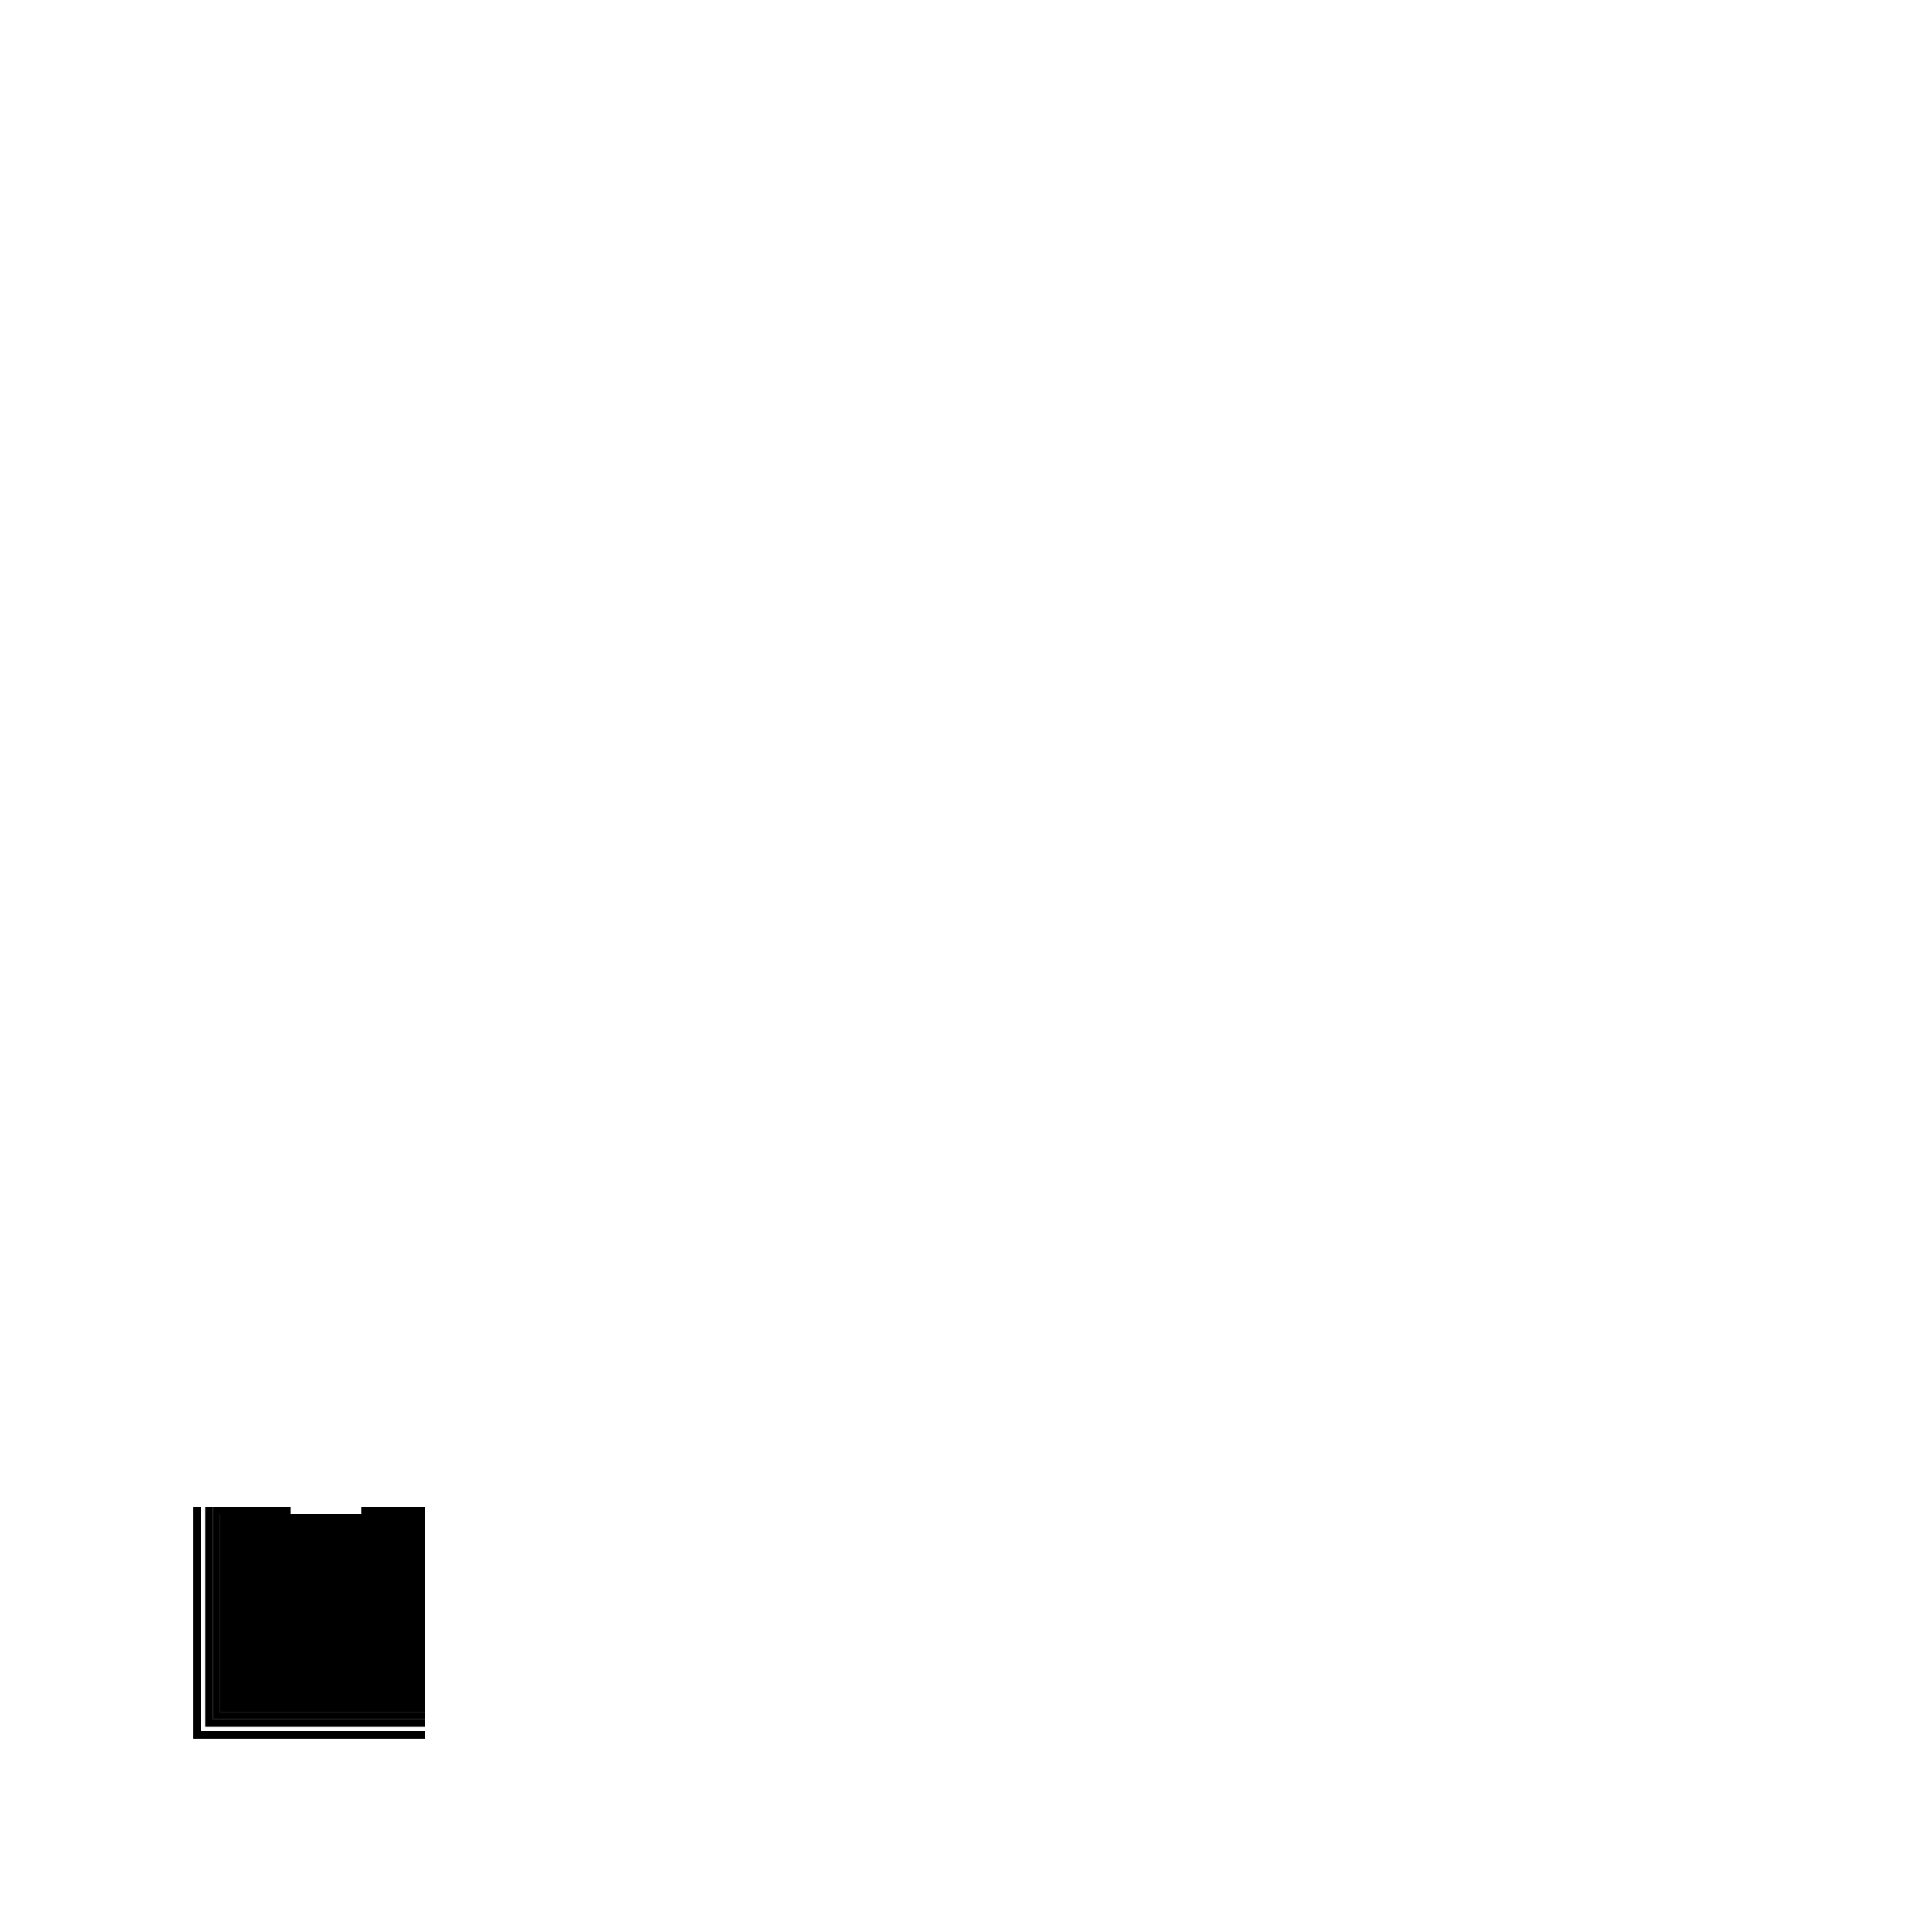
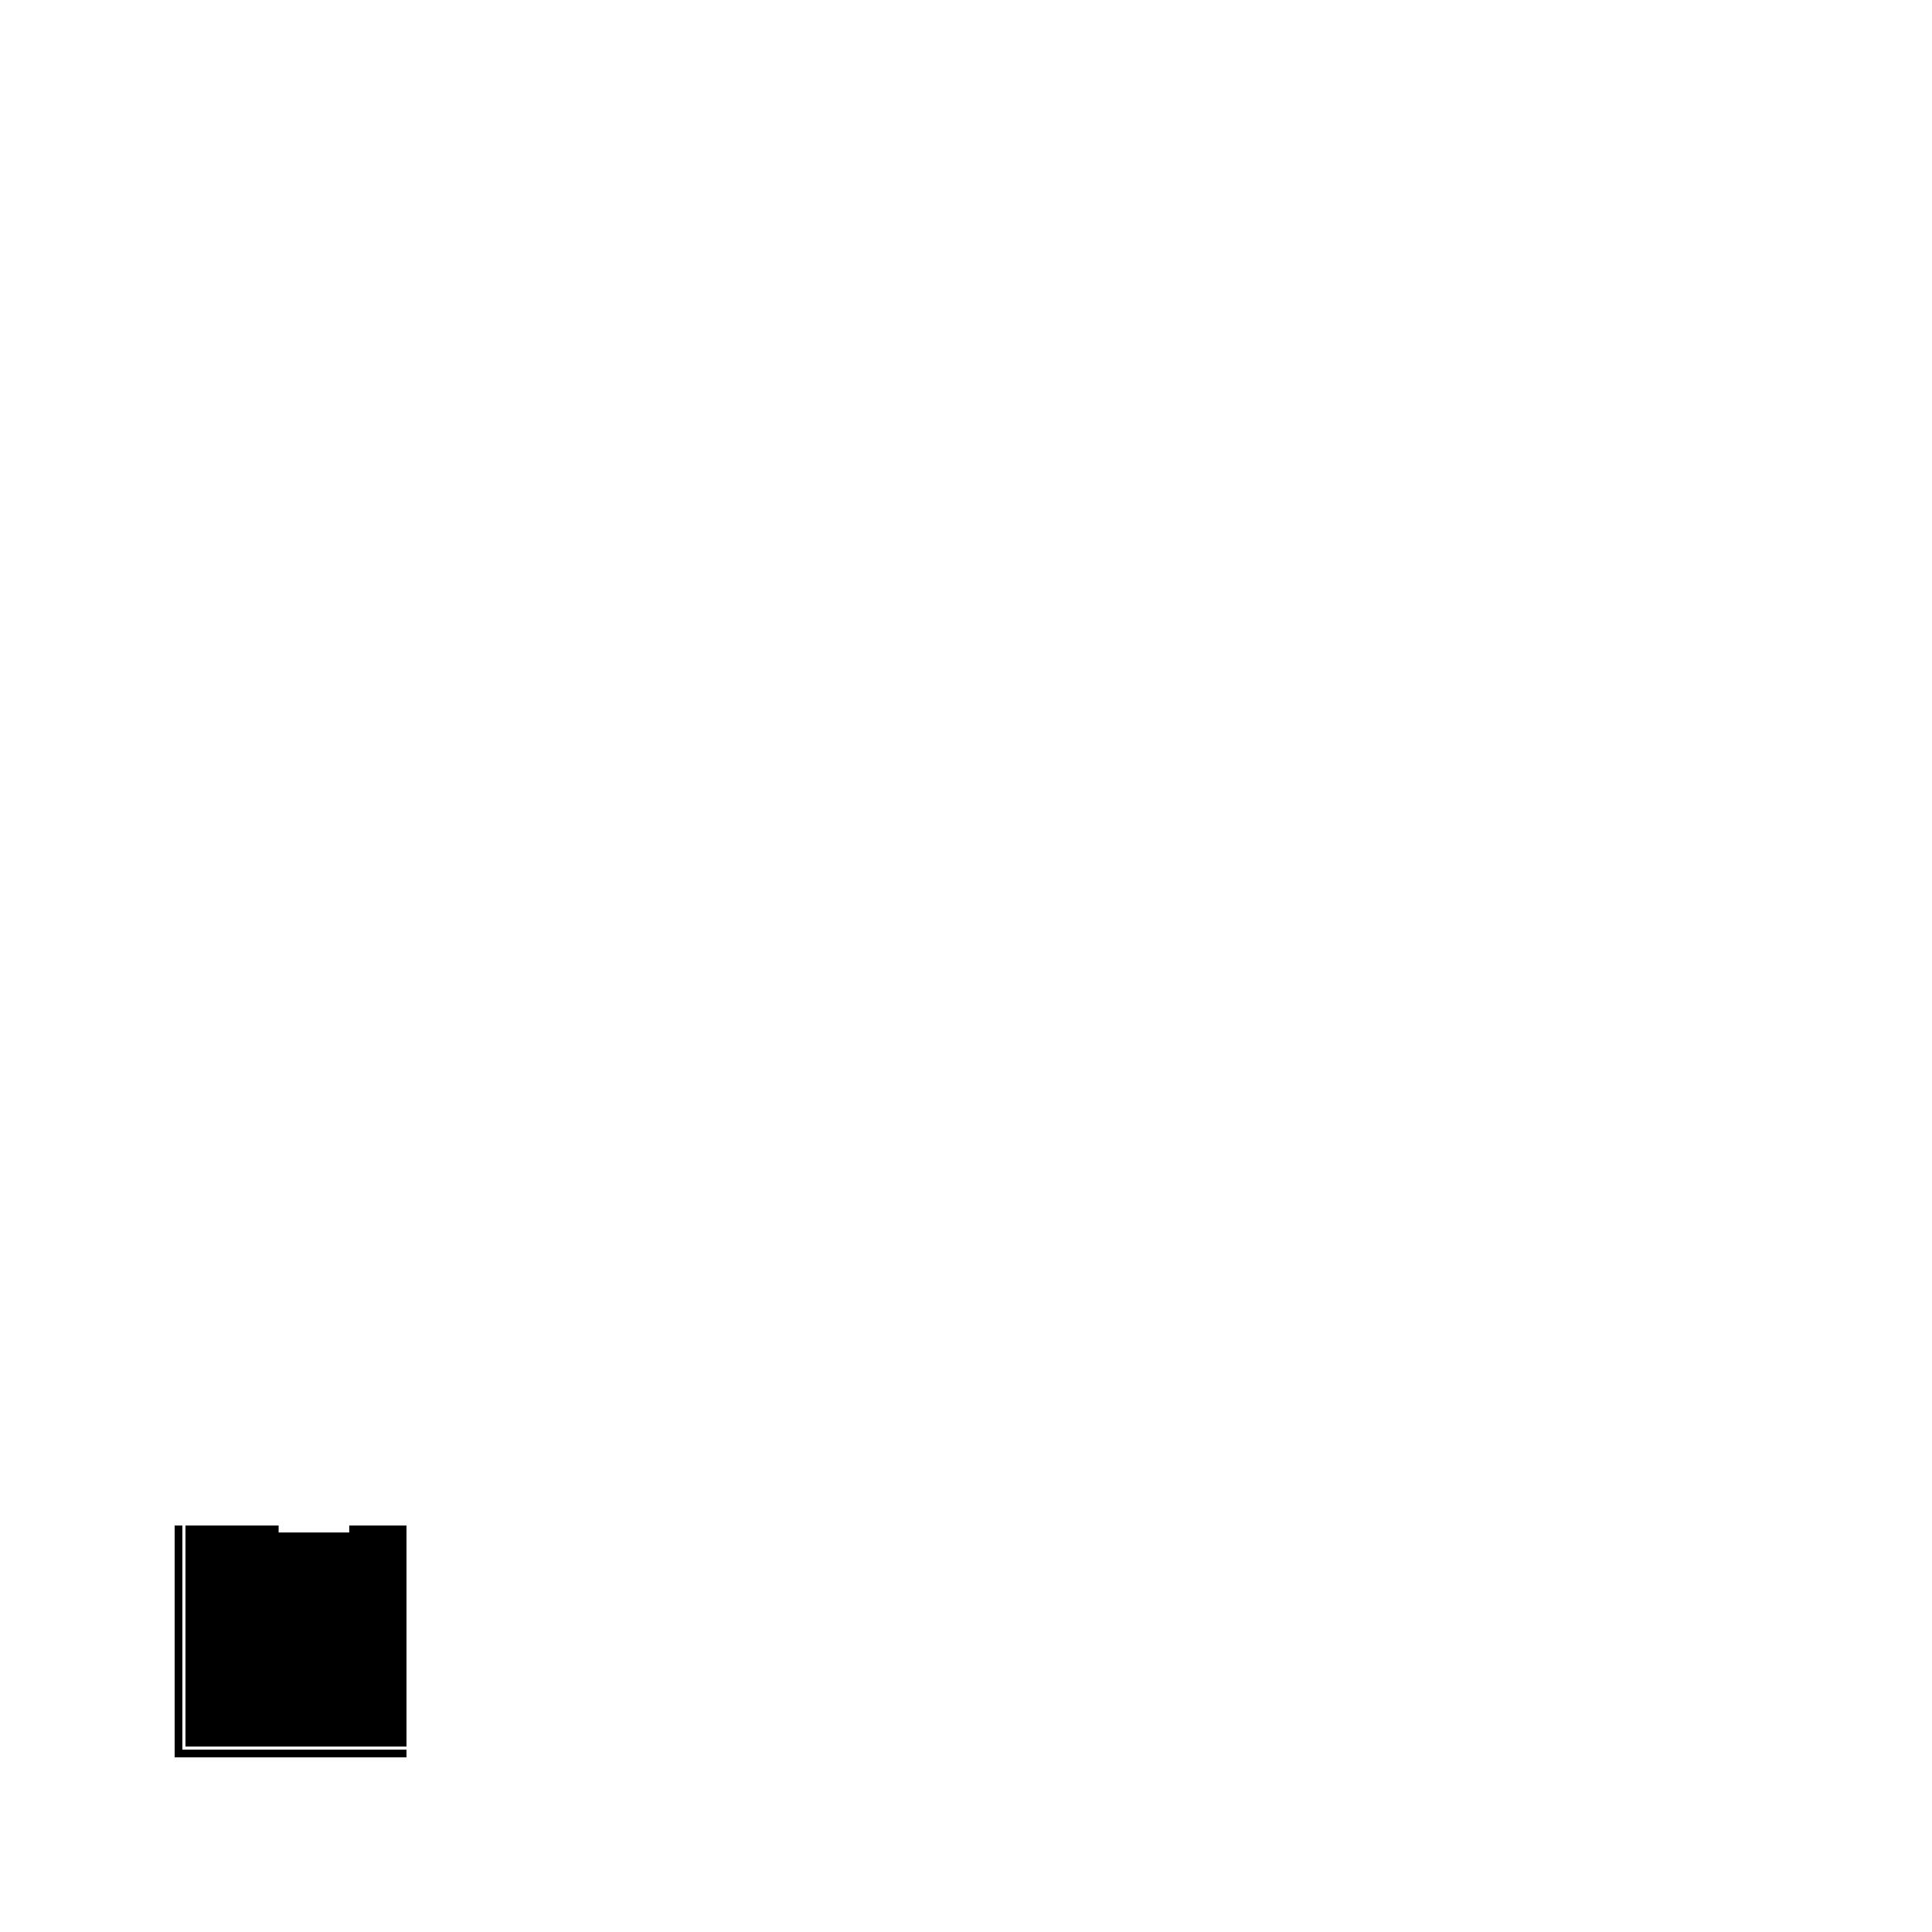
<svg xmlns="http://www.w3.org/2000/svg" xmlns:ns1="http://www.ifcopenshell.org/ns" width="250mm" height="250mm" viewBox="0 0 250 250">
  <defs>
    <marker id="arrowend" markerWidth="10" markerHeight="7" refX="10" refY="3.5" orient="auto">
      <polygon points="0 0, 10 3.5, 0 7" />
    </marker>
    <marker id="arrowstart" markerWidth="10" markerHeight="7" refX="0" refY="3.5" orient="auto">
      <polygon points="10 0, 0 3.5, 10 7" />
    </marker>
  </defs>
  <g ns1:name="Elevation 01_BWK_PLG_00_begane_grond" class="section" ns1:plane="[[1.000000,0.000000,0.000000,0.000000],[0.000000,1.000000,0.000000,0.000000],[0.000000,0.000000,1.000000,0.000000],[0.000000,0.000000,0.000000,1.000000]]" ns1:matrix3="[[10.000000,0.000000,25.000010],[0.000000,10.000000,225.000006],[0.000000,0.000000,1.000000]]">
    <g id="product-2de96125-daa6-4473-85a5-751c95fe6f49" class="IfcSlab material-gewapendbeton projection" ns1:name="beton_200" ns1:guid="0jwM4bsgP4SuMbTHoL$cz9">
-       <path d="M55,222.441 L55,222.441" />
-       <path d="M55,222.441 L55,221.55" />
+       <path d="M52.6,225 L52.6,224.1" />
+       <path d="M52.6,225 L52.6,225" />
    </g>
-     <g id="product-bdd2c04b-301b-437f-b5b4-c152c73b62ad" class="IfcSlab material-null projection" ns1:name="Cementdekvloer 70" ns1:guid="2zqi1BC1j3VxMqmLB7EsAj">
-       <path d="M28.45,221.55 L55,221.55" />
-       <path d="M55,195 L55,195" />
-       <path d="M46.739,195 L37.604,195" />
-       <path d="M55,221.55 L55,195" />
+     <g id="product-bdd2c04b-301b-437f-b5b4-c152c73b62ad" class="IfcSlab material-ongewapendbeton projection" ns1:name="dekvloer_70.001" ns1:guid="2zqi1BC1j3VxMqmLB7EsAj">
+       <path d="M25.9,198.3 L25.9,210.613" />
+       <path d="M52.6,197.4 L52.6,197.4" />
+       <path d="M45.189,197.4 L36.054,197.4" />
+       <path d="M52.6,224.1 L52.6,197.4" />
+       <path d="M25.9,224.1 L52.6,224.1" />
    </g>
    <g id="product-24151b66-b605-46df-8c23-cdb722960a7c" class="IfcWall material-metselwerkbaksteenrood projection" ns1:name="MW100" ns1:guid="0a5HjcjWL6tumZpRSYbWfy">
-       <path d="M26,195 L26,225" />
-       <path d="M25,195 L26,195" />
-       <path d="M25,225 L25,195" />
-       <path d="M26,225 L25,225" />
+       <path d="M23.6,197.4 L23.6,227.4" />
+       <path d="M22.6,197.4 L23.6,197.4" />
+       <path d="M22.6,227.4 L22.6,197.4" />
+       <path d="M23.6,227.4 L22.6,227.4" />
+     </g>
+     <g id="product-2f725bfd-1d36-4b75-a58d-cc5b9a1b49ab" class="IfcWall material-isolatie projection" ns1:name="ISO100" ns1:guid="0lSblz7JPBTQMDp5kQ6qch">
+       <path d="M25,197.4 L25,226" />
+       <path d="M24,197.4 L25,197.4" />
+       <path d="M24,226 L24,197.4" />
+       <path d="M25,226 L24,226" />
    </g>
    <g id="product-a8256432-6506-4059-9c01-fe484e21e762" class="IfcWall material-naaldhoutvurenCLT projection" ns1:name="CLT90.001" ns1:guid="2e9MGoPGP0MPm1$aXE8UTY">
-       <path d="M28.45,195 L28.45,221.55" />
-       <path d="M27.55,195 L28.45,195" />
-       <path d="M27.55,221.55 L27.55,195" />
-       <path d="M28.45,221.55 L27.55,221.55" />
+       <path d="M25.9,197.4 L25.9,224.1" />
+       <path d="M25,197.4 L25.9,197.4" />
+       <path d="M25,224.1 L25,197.4" />
+       <path d="M25.9,224.1 L25,224.1" />
    </g>
    <g id="product-d1eea825-bc53-4fdc-87d9-2ac5de7f5971" class="IfcWall material-naaldhoutvurenCLT projection" ns1:name="CLT90" ns1:guid="3HxgWbl5DFt8VPAiNUVrbn">
-       <path d="M55,221.55 L27.55,221.55" />
-       <path d="M27.55,221.55 L27.55,222.45" />
-       <path d="M55,222.45 L27.55,222.45" />
-       <path d="M55,221.55 L55,222.45" />
+       <path d="M52.6,224.1 L25,224.1" />
+       <path d="M25,224.1 L25,225" />
+       <path d="M52.6,225 L25,225" />
+       <path d="M52.6,224.1 L52.6,225" />
    </g>
-     <g id="product-2f725bfd-1d36-4b75-a58d-cc5b9a1b49ab" class="IfcWall material-isolatie projection" ns1:name="ISO100" ns1:guid="0lSblz7JPBTQMDp5kQ6qch">
-       <path d="M27.55,195 L27.55,222.441" />
-       <path d="M26.55,195 L27.55,195" />
-       <path d="M26.55,222.441 L26.55,195" />
-       <path d="M27.55,222.441 L26.55,222.441" />
+     <g id="product-4ca552b4-5839-4d2d-9212-0d32fe4f6562" class="IfcWall material-isolatie projection" ns1:name="ISO100" ns1:guid="1CfLAqM3bDBP8I3JB_JsLY">
+       <path d="M52.6,225 L25,225" />
+       <path d="M25,225 L25,226" />
+       <path d="M52.6,226 L25,226" />
+       <path d="M52.6,225 L52.6,226" />
+     </g>
+     <g id="product-c5e9504b-7df5-48b3-97e7-63b109bc7cac" class="IfcWall material-metselwerkbaksteenrood projection" ns1:name="MW100" ns1:guid="35wL1BVVL8ivVdOx49l7oi">
+       <path d="M52.6,227.4 L23.6,227.4" />
+       <path d="M52.6,226.4 L52.6,227.4" />
+       <path d="M23.6,226.4 L52.6,226.4" />
+       <path d="M23.6,227.4 L23.6,226.4" />
    </g>
    <g id="product-e006a622-80c5-4895-9be0-c8a07689d7fd" class="IfcWall material-naaldhoutvurenCLT projection" ns1:name="CLT90" ns1:guid="3W1gOYWCL8bPlWoA1sYTVz">
-       <path d="M37.604,195.9 L37.604,195" />
-       <path d="M37.604,195 L28.45,195" />
-       <path d="M28.45,195 L28.45,195.9" />
-       <path d="M37.604,195.9 L28.45,195.9" />
-       <path d="M46.739,195 L46.739,195.9" />
-       <path d="M55,195.9 L46.739,195.9" />
-       <path d="M55,195 L55,195.9" />
-       <path d="M55,195 L46.739,195" />
-     </g>
-     <g id="product-4ca552b4-5839-4d2d-9212-0d32fe4f6562" class="IfcWall material-isolatie projection" ns1:name="ISO100" ns1:guid="1CfLAqM3bDBP8I3JB_JsLY">
-       <path d="M55,222.441 L26.55,222.441" />
-       <path d="M26.55,222.441 L26.55,223.441" />
-       <path d="M55,223.441 L26.55,223.441" />
-       <path d="M55,222.441 L55,223.441" />
-     </g>
-     <g id="product-c5e9504b-7df5-48b3-97e7-63b109bc7cac" class="IfcWall material-metselwerkbaksteenrood projection" ns1:name="MW100" ns1:guid="35wL1BVVL8ivVdOx49l7oi">
-       <path d="M55,225 L26,225" />
-       <path d="M55,224 L55,225" />
-       <path d="M26,224 L55,224" />
-       <path d="M26,225 L26,224" />
+       <path d="M36.054,198.3 L36.054,197.4" />
+       <path d="M36.054,197.4 L25.9,197.4" />
+       <path d="M25.9,197.4 L25.9,198.3" />
+       <path d="M36.054,198.3 L25.9,198.3" />
+       <path d="M45.189,197.4 L45.189,198.3" />
+       <path d="M52.6,198.3 L45.189,198.3" />
+       <path d="M52.6,197.4 L52.6,198.3" />
+       <path d="M52.6,197.4 L45.189,197.4" />
    </g>
    <g id="product-8f1b571e-1ab6-428d-ac22-869257c874cb" class="IfcPile material-null projection" ns1:name="FP_220_Type_1" ns1:guid="2F6rSU6hP2ZQmYXf9No7JB">
-       <path d="M26.55,210.5 L26.5,210.5" />
-       <path d="M26.5,210.5 L26.55,210.5" />
-       <path d="M26.5,210.5 L26.133,210.5" />
-       <path d="M26.133,210.5 L26.5,210.5" />
-       <path d="M26.5,208.3 L26.55,208.3" />
-       <path d="M26.55,208.3 L26.5,208.3" />
-       <path d="M26.5,208.667 L26.55,208.617" />
-       <path d="M26.55,208.617 L26.5,208.667" />
-       <path d="M26.5,210.133 L26.5,209.767" />
-       <path d="M26.5,209.767 L26.5,210.133" />
-       <path d="M26,208.3 L26.133,208.3" />
-       <path d="M26.133,208.3 L26,208.3" />
-       <path d="M26.133,209.4 L26,209.4" />
-       <path d="M26,209.4 L26.133,209.4" />
-       <path d="M26.5,208.3 L26,208.8" />
-       <path d="M26,208.8 L26.5,208.3" />
-       <path d="M26.5,207.2 L26.5,208.3" />
-       <path d="M26.5,208.3 L26.5,207.2" />
-       <path d="M26.5,209.4 L26.55,209.35" />
-       <path d="M26.55,209.35 L26.5,209.4" />
-       <path d="M26.55,209.4 L26.5,209.4" />
-       <path d="M26.5,209.4 L26.55,209.4" />
-       <path d="M26.5,209.033 L26.5,208.667" />
-       <path d="M26.5,208.667 L26.5,209.033" />
-       <path d="M26.5,210.5 L26.5,210.133" />
-       <path d="M26.5,210.133 L26.5,210.5" />
-       <path d="M26.133,208.3 L26.5,208.3" />
-       <path d="M26.5,208.3 L26.133,208.3" />
-       <path d="M26.133,209.4 L26.5,209.033" />
-       <path d="M26.5,209.033 L26.133,209.4" />
-       <path d="M26.5,209.4 L26.5,209.033" />
-       <path d="M26.5,209.033 L26.5,209.4" />
-       <path d="M26,209.167 L26.5,208.667" />
-       <path d="M26.5,208.667 L26,209.167" />
-       <path d="M24.3,209.4 L25,209.4" />
-       <path d="M25,209.4 L24.3,209.4" />
-       <path d="M26.133,208.3 L26,208.433" />
-       <path d="M26,208.433 L26.133,208.3" />
-       <path d="M26.5,209.4 L26.133,209.4" />
-       <path d="M26.133,209.4 L26.5,209.4" />
-       <path d="M26.5,209.767 L26.5,209.4" />
-       <path d="M26.5,209.4 L26.5,209.767" />
-       <path d="M26.5,208.667 L26.5,208.3" />
-       <path d="M26.5,208.3 L26.5,208.667" />
-       <path d="M26.5,211.6 L26.5,210.5" />
-       <path d="M26.5,210.5 L26.5,211.6" />
-       <path d="M26.5,209.033 L26.55,208.983" />
-       <path d="M26.55,208.983 L26.5,209.033" />
-       <path d="M26.133,210.5 L26,210.5" />
-       <path d="M26,210.5 L26.133,210.5" />
+       <path d="M24,212.9 L23.933,212.9" />
+       <path d="M23.933,212.9 L24,212.9" />
+       <path d="M23.6,210.7 L23.933,210.7" />
+       <path d="M23.933,210.7 L23.6,210.7" />
+       <path d="M23.933,211.8 L23.6,211.8" />
+       <path d="M23.6,211.8 L23.933,211.8" />
+       <path d="M24,211 L23.6,211.4" />
+       <path d="M23.6,211.4 L24,211" />
+       <path d="M23.933,210.7 L24,210.7" />
+       <path d="M24,210.7 L23.933,210.7" />
+       <path d="M23.933,211.8 L24,211.733" />
+       <path d="M24,211.733 L23.933,211.8" />
+       <path d="M23.6,211.767 L24,211.367" />
+       <path d="M24,211.367 L23.6,211.767" />
+       <path d="M22.1,211.8 L22.6,211.8" />
+       <path d="M22.6,211.8 L22.1,211.8" />
+       <path d="M23.933,210.7 L23.6,211.033" />
+       <path d="M23.6,211.033 L23.933,210.7" />
+       <path d="M24,211.8 L23.933,211.8" />
+       <path d="M23.933,211.8 L24,211.8" />
+       <path d="M23.933,212.9 L23.6,212.9" />
+       <path d="M23.6,212.9 L23.933,212.9" />
    </g>
    <g id="product-41e90adb-649b-4055-9402-0577efead61e" class="IfcPile material-null projection" ns1:name="FP_220_Type_2" ns1:guid="11wGhRP9j0LPG21NVlwjOU">
-       <path d="M39.5,223.5 L38.4,223.5" />
-       <path d="M38.4,223.5 L39.5,223.5" />
-       <path d="M42.8,223.5 L41.7,223.5" />
-       <path d="M41.7,223.5 L42.8,223.5" />
-       <path d="M41.333,223.5 L40.967,223.5" />
-       <path d="M40.967,223.5 L41.333,223.5" />
-       <path d="M39.5,224 L39.5,223.867" />
-       <path d="M39.5,223.867 L39.5,224" />
-       <path d="M41.7,223.867 L41.567,224" />
-       <path d="M41.567,224 L41.7,223.867" />
-       <path d="M40.967,223.5 L40.6,223.5" />
-       <path d="M40.6,223.5 L40.967,223.5" />
-       <path d="M39.5,223.867 L39.5,223.5" />
-       <path d="M39.5,223.5 L39.5,223.867" />
-       <path d="M41.7,223.5 L41.2,224" />
-       <path d="M41.2,224 L41.7,223.5" />
-       <path d="M40.6,223.5 L40.233,223.5" />
-       <path d="M40.233,223.5 L40.6,223.5" />
-       <path d="M39.5,223.5 L39.5,223.441" />
-       <path d="M39.5,223.441 L39.5,223.5" />
-       <path d="M40.833,224 L41.333,223.5" />
-       <path d="M41.333,223.5 L40.833,224" />
-       <path d="M40.233,223.5 L39.867,223.5" />
-       <path d="M39.867,223.5 L40.233,223.5" />
-       <path d="M40.6,223.867 L40.967,223.5" />
-       <path d="M40.967,223.5 L40.6,223.867" />
-       <path d="M39.867,223.5 L39.5,223.5" />
-       <path d="M39.5,223.5 L39.867,223.5" />
-       <path d="M40.292,223.441 L40.233,223.5" />
-       <path d="M40.233,223.5 L40.292,223.441" />
-       <path d="M41.7,223.5 L41.7,223.441" />
-       <path d="M41.7,223.441 L41.7,223.5" />
-       <path d="M40.6,224 L40.6,223.867" />
-       <path d="M40.6,223.867 L40.6,224" />
-       <path d="M39.926,223.441 L39.867,223.5" />
-       <path d="M39.867,223.5 L39.926,223.441" />
-       <path d="M41.7,223.867 L41.7,223.5" />
-       <path d="M41.7,223.5 L41.7,223.867" />
-       <path d="M40.6,223.867 L40.6,223.5" />
-       <path d="M40.6,223.5 L40.6,223.867" />
-       <path d="M39.5,223.5 L39.559,223.441" />
-       <path d="M39.559,223.441 L39.5,223.5" />
-       <path d="M41.7,224 L41.7,223.867" />
-       <path d="M41.7,223.867 L41.7,224" />
-       <path d="M40.6,223.5 L40.6,223.441" />
-       <path d="M40.6,223.441 L40.6,223.5" />
-       <path d="M40.6,225.7 L40.6,225" />
-       <path d="M40.6,225 L40.6,225.7" />
-       <path d="M41.7,223.5 L41.333,223.5" />
-       <path d="M41.333,223.5 L41.7,223.5" />
+       <path d="M37.1,226.4 L37.1,226.067" />
+       <path d="M37.1,226.067 L37.1,226.4" />
+       <path d="M39.3,226.067 L38.967,226.4" />
+       <path d="M38.967,226.4 L39.3,226.067" />
+       <path d="M37.1,226.067 L37.1,226" />
+       <path d="M37.1,226 L37.1,226.067" />
+       <path d="M39,226 L38.6,226.4" />
+       <path d="M38.6,226.4 L39,226" />
+       <path d="M38.233,226.4 L38.633,226" />
+       <path d="M38.633,226 L38.233,226.4" />
+       <path d="M37.1,225 L37.1,225" />
+       <path d="M37.1,225 L37.1,225" />
+       <path d="M38.2,226.067 L38.267,226" />
+       <path d="M38.267,226 L38.2,226.067" />
+       <path d="M39.3,225 L39.3,225" />
+       <path d="M39.3,225 L39.3,225" />
+       <path d="M38.2,226.4 L38.2,226.067" />
+       <path d="M38.2,226.067 L38.2,226.4" />
+       <path d="M38.167,225 L38.167,225" />
+       <path d="M38.167,225 L38.167,225" />
+       <path d="M39.3,226.067 L39.3,226" />
+       <path d="M39.3,226 L39.3,226.067" />
+       <path d="M38.2,226.067 L38.2,226" />
+       <path d="M38.2,226 L38.2,226.067" />
+       <path d="M37.8,225 L37.8,225" />
+       <path d="M37.8,225 L37.8,225" />
+       <path d="M39.3,226.4 L39.3,226.067" />
+       <path d="M39.3,226.067 L39.3,226.4" />
+       <path d="M37.433,225 L37.433,225" />
+       <path d="M37.433,225 L37.433,225" />
+       <path d="M38.2,225 L38.2,225" />
+       <path d="M38.2,225 L38.2,225" />
+       <path d="M38.2,227.9 L38.2,227.4" />
+       <path d="M38.2,227.4 L38.2,227.9" />
    </g>
    <g ns1:guid="0Mu_oMfm52hvAVMsNs635_" ns1:name="Example Space" class="IfcSpace material-null cut">
-       <path d="M55,221.55 L55,214.283 L55,195.9 L47.478,195.9 L28.45,195.9 L28.45,203.168 L28.45,221.55 L35.973,221.55 Z" />
+       <path d="M52.6,224.1 L52.6,205.61 L52.6,198.3 L33.465,198.3 L25.9,198.3 L25.9,216.79 L25.9,224.1 L45.035,224.1 Z" />
    </g>
-     <g class="35wL1BVVL8ivVdOx49l7oi 0a5HjcjWL6tumZpRSYbWfy material-metselwerkbaksteenrood IfcWall cut">
-       <path d="M26,207.8 L26,195 L25.427,195 L25.0,195 L25,212.2 L25,225 L25.573,225 L26,225 Z" />
+     <g class="cut material-metselwerkbaksteenrood IfcWall 0a5HjcjWL6tumZpRSYbWfy 35wL1BVVL8ivVdOx49l7oi">
+       <path d="M23.6,210.2 L23.6,197.4 L23.027,197.4 L22.6,197.4 L22.6,214.6 L22.6,227.4 L23.173,227.4 L23.6,227.4 L34.652,227.4 L36.033,227.4 L45.461,227.4 L52.6,227.4 L52.6,226.973 L52.6,226.4 L45.461,226.4 L36.033,226.4 L34.652,226.4 L23.6,226.4 Z" />
    </g>
-     <g class="35wL1BVVL8ivVdOx49l7oi 0a5HjcjWL6tumZpRSYbWfy material-metselwerkbaksteenrood IfcWall cut">
-       <path d="M55,224 L47.861,224 L38.433,224 L37.052,224 L26,224 L26,224.427 L26,225 L37.052,225 L38.433,225 L47.861,225 L55,225 L55,224.573 Z" />
+     <g class="0lSblz7JPBTQMDp5kQ6qch cut 1CfLAqM3bDBP8I3JB_JsLY IfcWall material-isolatie">
+       <path d="M25.0,209.603 L25.0,197.4 L24.427,197.4 L24,197.4 L24,213.797 L24,226 L24.573,226 L25,226 Z" />
    </g>
-     <g class="2e9MGoPGP0MPm1$aXE8UTY 3HxgWbl5DFt8VPAiNUVrbn 3W1gOYWCL8bPlWoA1sYTVz material-naaldhoutvurenCLT IfcWall cut">
-       <path d="M46.739,195.0 L46.739,195.325 L46.739,195.9 L52.018,195.9 L55,195.9 L55,195.255 L55,195 L52.018,195 Z" />
+     <g class="0lSblz7JPBTQMDp5kQ6qch cut 1CfLAqM3bDBP8I3JB_JsLY IfcWall material-isolatie">
+       <path d="M34.718,225 L25,225 L25,225.427 L25,226 L34.718,226 L36.033,226 L45.461,226 L52.6,226 L52.6,225.427 L52.6,225.0 L45.461,225.0 L36.033,225 Z" />
    </g>
-     <g class="2e9MGoPGP0MPm1$aXE8UTY 3HxgWbl5DFt8VPAiNUVrbn 3W1gOYWCL8bPlWoA1sYTVz material-naaldhoutvurenCLT IfcWall cut">
-       <path d="M31.754,195.9 L37.604,195.9 L37.604,195.575 L37.604,195.0 L31.754,195 L28.45,195 L27.82,195 L27.55,195 L27.55,213.594 L27.55,221.55 L27.55,221.82 L27.55,222.45 L36.8,222.45 L38.996,222.45 L48.104,222.45 L55,222.45 L55,221.82 L55,221.55 L48.104,221.55 L38.996,221.55 L36.8,221.55 L28.45,221.55 L28.45,202.956 L28.45,195.9 Z" />
+     <g class="2e9MGoPGP0MPm1$aXE8UTY cut material-naaldhoutvurenCLT 3HxgWbl5DFt8VPAiNUVrbn IfcWall 3W1gOYWCL8bPlWoA1sYTVz">
+       <path d="M45.189,197.4 L45.189,197.725 L45.189,198.3 L49.925,198.3 L52.6,198.3 L52.6,197.655 L52.6,197.4 L49.925,197.4 Z" />
    </g>
-     <g class="material-isolatie 0lSblz7JPBTQMDp5kQ6qch 1CfLAqM3bDBP8I3JB_JsLY IfcWall cut">
-       <path d="M27.55,206.708 L27.55,195 L26.977,195 L26.55,195 L26.55,210.733 L26.55,222.441 L26.55,222.868 L26.55,223.441 L37.078,223.441 L38.433,223.441 L47.861,223.441 L55,223.441 L55,222.868 L55,222.441 L47.861,222.441 L38.433,222.441 L37.078,222.441 L27.55,222.441 Z" />
+     <g class="2e9MGoPGP0MPm1$aXE8UTY cut material-naaldhoutvurenCLT 3HxgWbl5DFt8VPAiNUVrbn IfcWall 3W1gOYWCL8bPlWoA1sYTVz">
+       <path d="M29.565,198.3 L36.054,198.3 L36.054,197.975 L36.054,197.4 L29.565,197.4 L25.9,197.4 L25.27,197.4 L25.0,197.4 L25,216.099 L25,224.1 L25,224.37 L25,225 L34.388,225 L36.596,225 L45.704,225.0 L52.6,225.0 L52.6,224.37 L52.6,224.1 L45.704,224.1 L36.596,224.1 L34.388,224.1 L25.9,224.1 L25.9,205.401 L25.9,198.3 Z" />
    </g>
-     <g id="product-825af80d-8820-4f34-9343-1cfba5ae6040" class="IfcBeam material-null projection" ns1:name="betonbalk_400x500.001" ns1:guid="22MlWDY21FD9D37Fkbhc10">
-       <path d="M55,222.441 L55,225.3" />
-       <path d="M24.7,221.3 L24.7,225.3" />
-       <path d="M24.7,225.3 L55,225.3" />
-       <path d="M24.7,221.3 L25,221.3" />
-       <path d="M26,221.3 L26.55,221.3" />
+     <g id="product-7f9c48ec-33d6-4873-9626-17aaf58c8ed1" class="IfcBeam material-gewapendbeton projection" ns1:name="BB 400x500" ns1:guid="1$d4ZiCzP8SvOc5whrZ8xH">
+       <path d="M52.6,225 L52.6,227.7" />
+       <path d="M26.3,225 L26.3,225" />
+       <path d="M26.3,226 L26.3,226.4" />
+       <path d="M26.3,227.4 L26.3,227.7" />
+       <path d="M26.3,227.7 L52.6,227.7" />
    </g>
-     <g id="product-3ca044f2-cb45-4fd5-9ed1-f2224cc585d0" class="IfcBeam material-null projection" ns1:name="betonbalk_400x500" ns1:guid="0ye4JooqLFrPxHyY9CnONG">
-       <path d="M24.7,195 L25,195" />
-       <path d="M26,195 L26.55,195" />
-       <path d="M27.55,195 L27.55,195" />
-       <path d="M24.7,221.3 L25,221.3" />
-       <path d="M26,221.3 L26.55,221.3" />
-       <path d="M24.7,221.3 L24.7,195" />
+     <g id="product-ab85943e-e372-43ef-ad25-cad109981d3f" class="IfcBeam material-gewapendbeton projection" ns1:name="BB 400x500" ns1:guid="2hXPG_ut93xwqboj49c1q$">
+       <path d="M22.3,197.4 L22.6,197.4" />
+       <path d="M23.6,197.4 L24,197.4" />
+       <path d="M22.3,227.7 L26.3,227.7" />
+       <path d="M26.3,227.7 L26.3,227.4" />
+       <path d="M26.3,226.4 L26.3,226" />
+       <path d="M22.3,227.7 L22.3,197.4" />
    </g>
-     <path d="M55,221.55 L55,214.283 L55,195.9 L47.478,195.9 L28.45,195.9 L28.45,203.168 L28.45,221.55 L35.973,221.55 Z" class="IfcSpace material-null" />
+     <path d="M52.6,224.1 L52.6,205.61 L52.6,198.3 L33.465,198.3 L25.9,198.3 L25.9,216.79 L25.9,224.1 L45.035,224.1 Z" class="IfcSpace material-null" />
  </g>
</svg>
